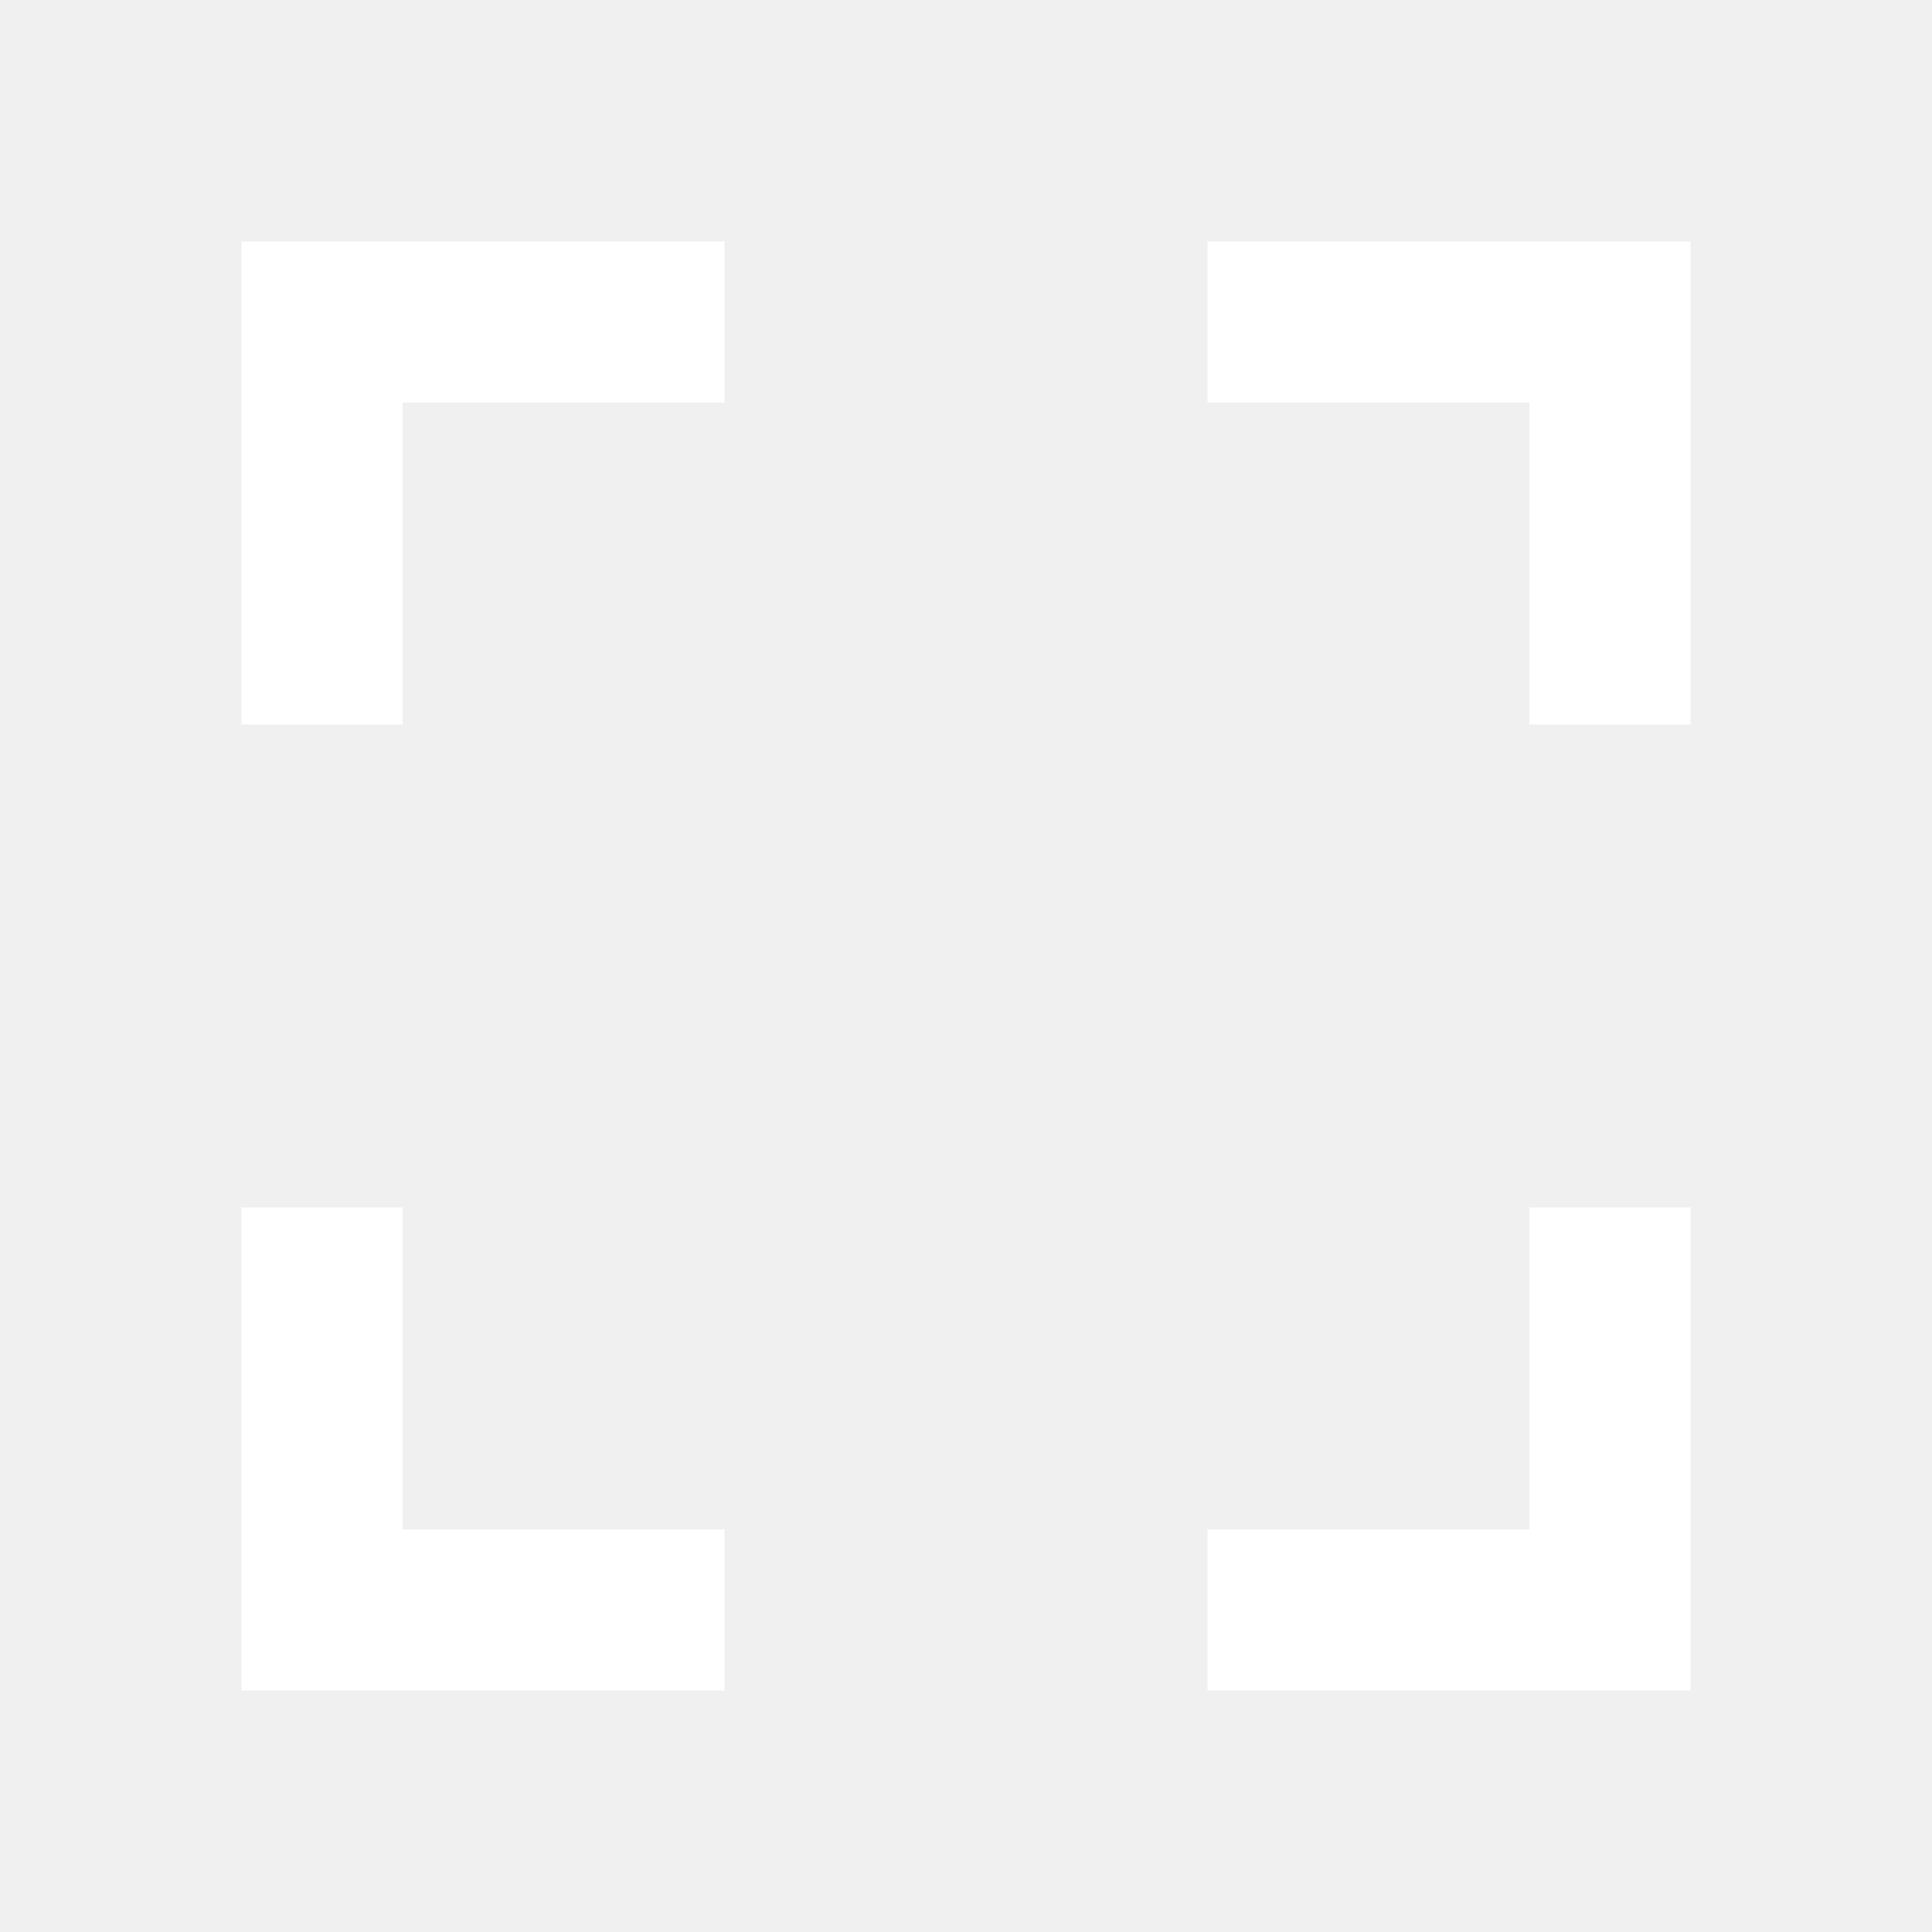
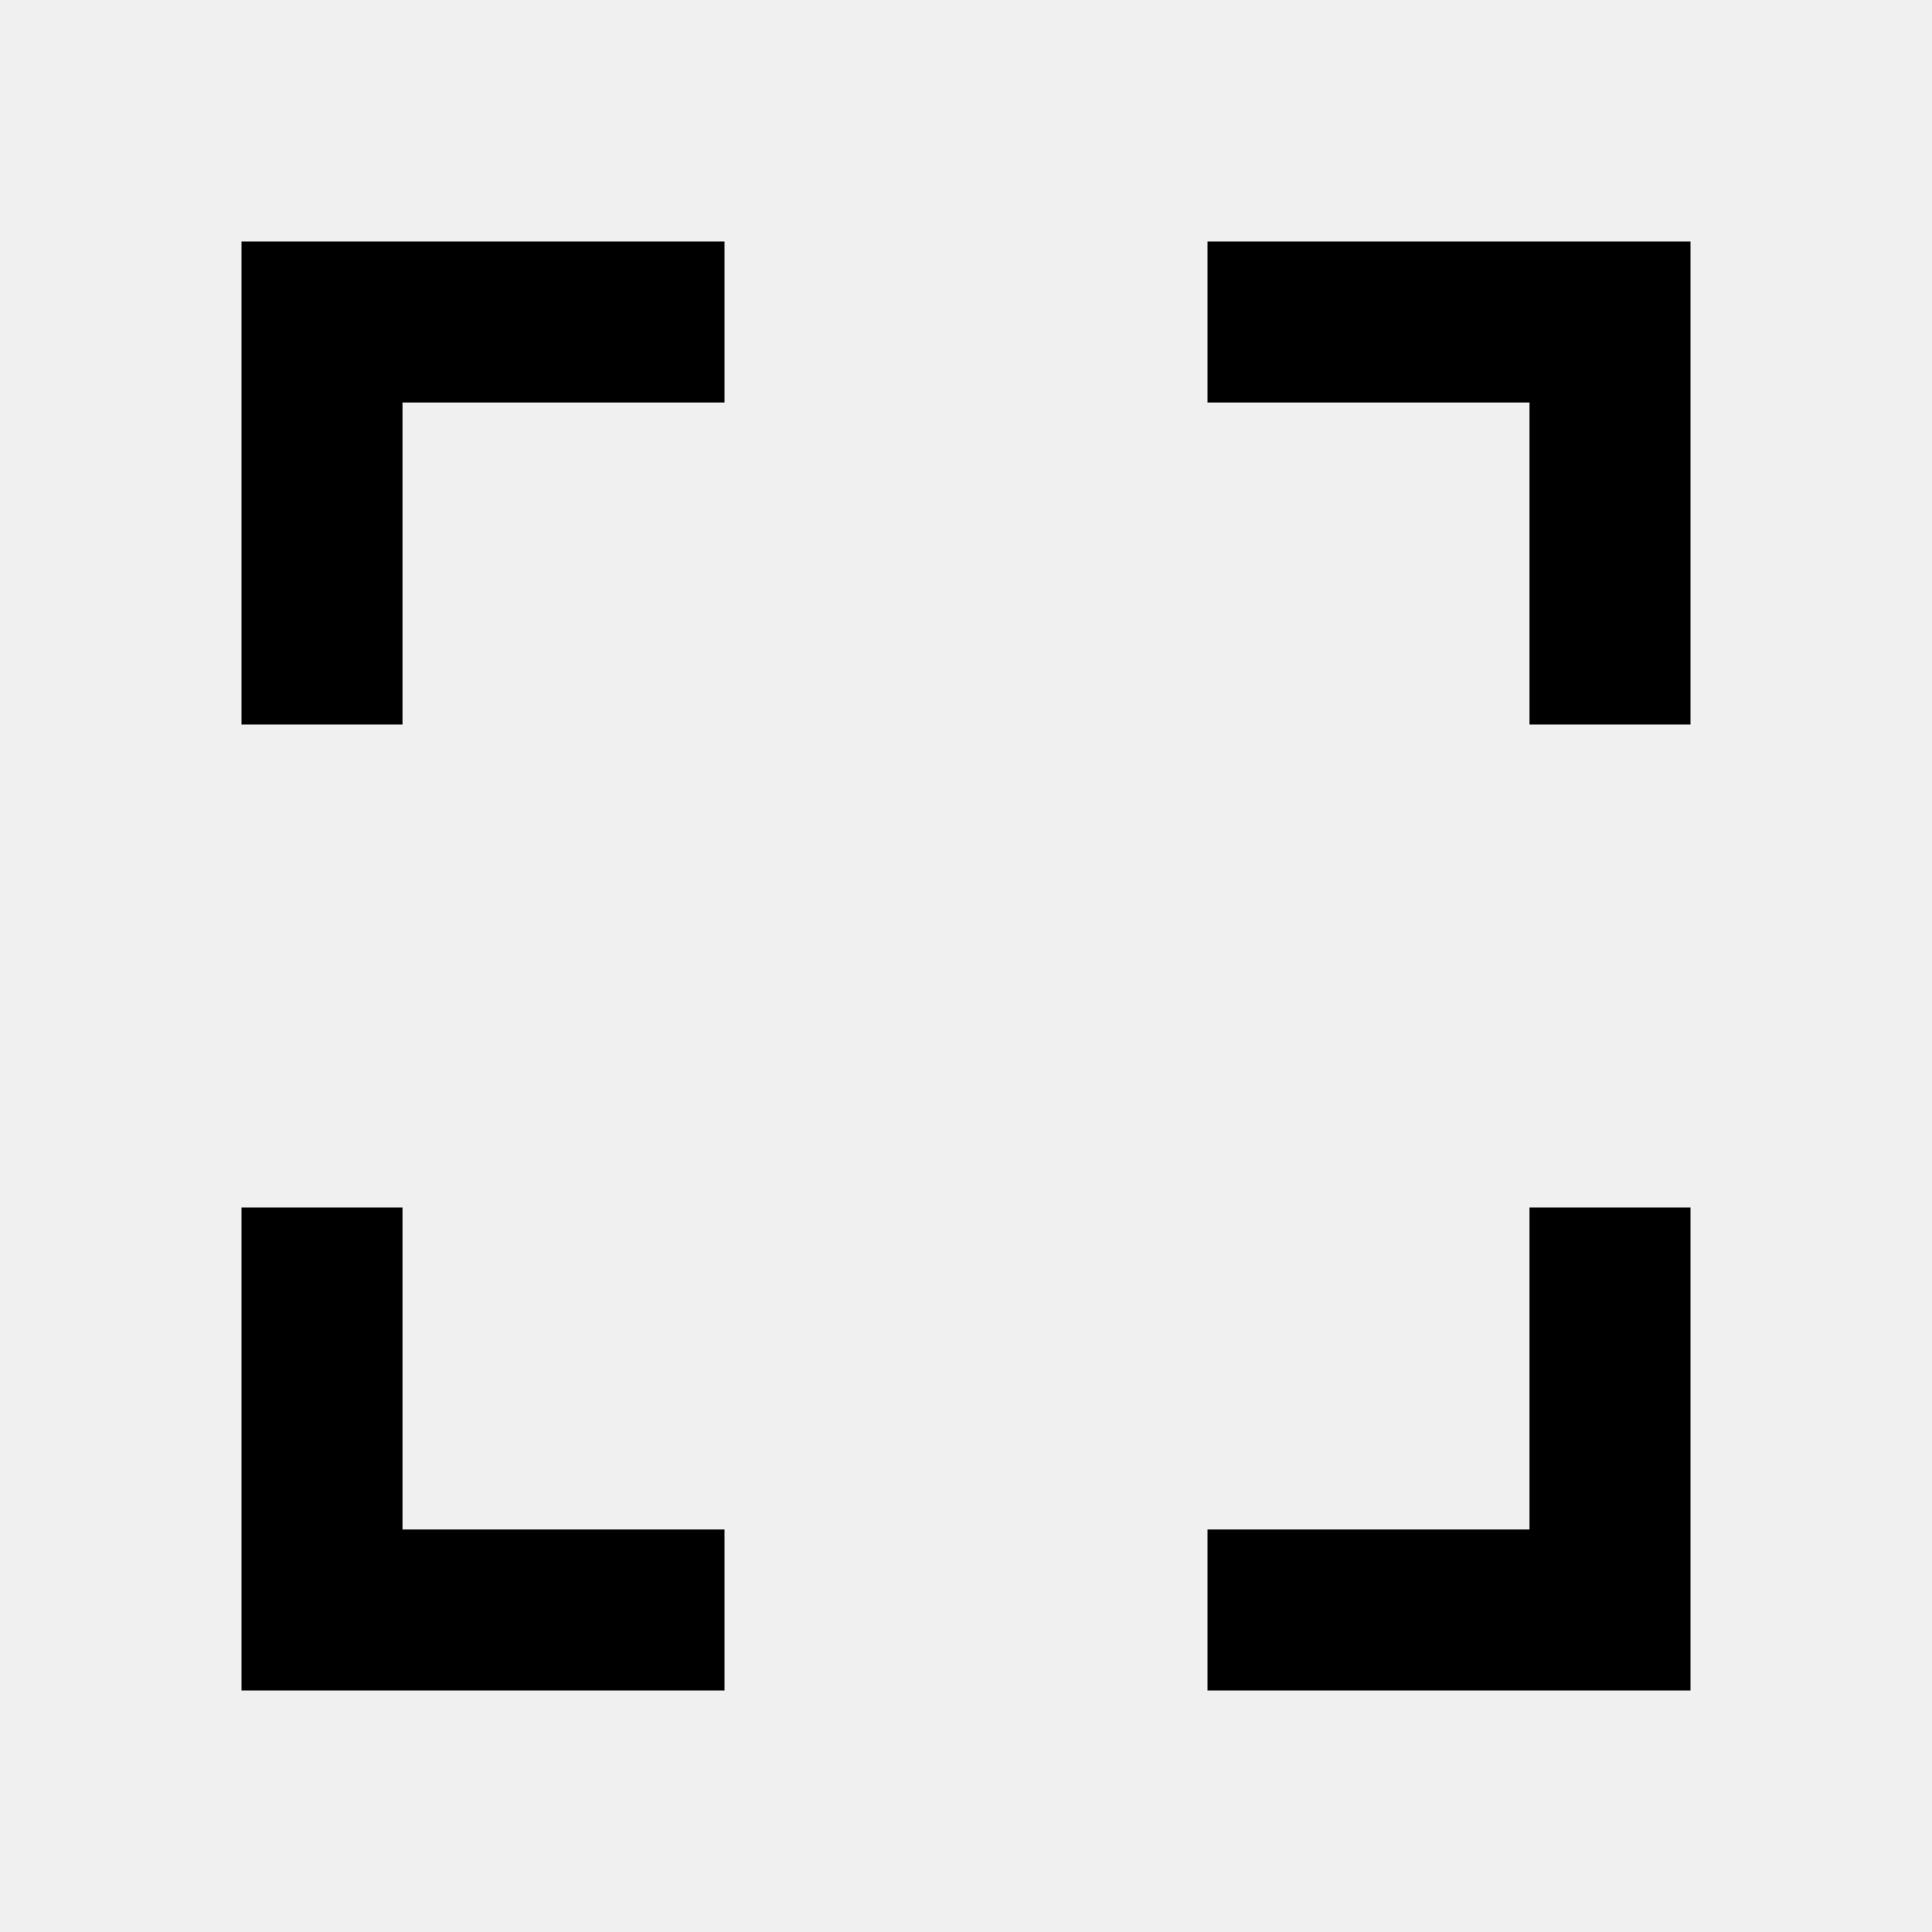
<svg xmlns="http://www.w3.org/2000/svg" version="1.1" id="Layer_1" x="0px" y="0px" viewBox="0 0 24 24" style="enable-background:new 0 0 24 24;" xml:space="preserve">
  <style type="text/css">
	.st0{fill:none;}
- 	.st1{fill:#FFFFFF;}
</style>
  <path class="st0" d="M0,0h24v24H0V0z" />
  <path class="st1" d="M3,3v6h2V5h4V3H3z M5,15H3v6h6v-2H5V15z M19,19h-4v2h6v-6h-2V19z M21,3h-6v2h4v4h2V3z" />
</svg>
